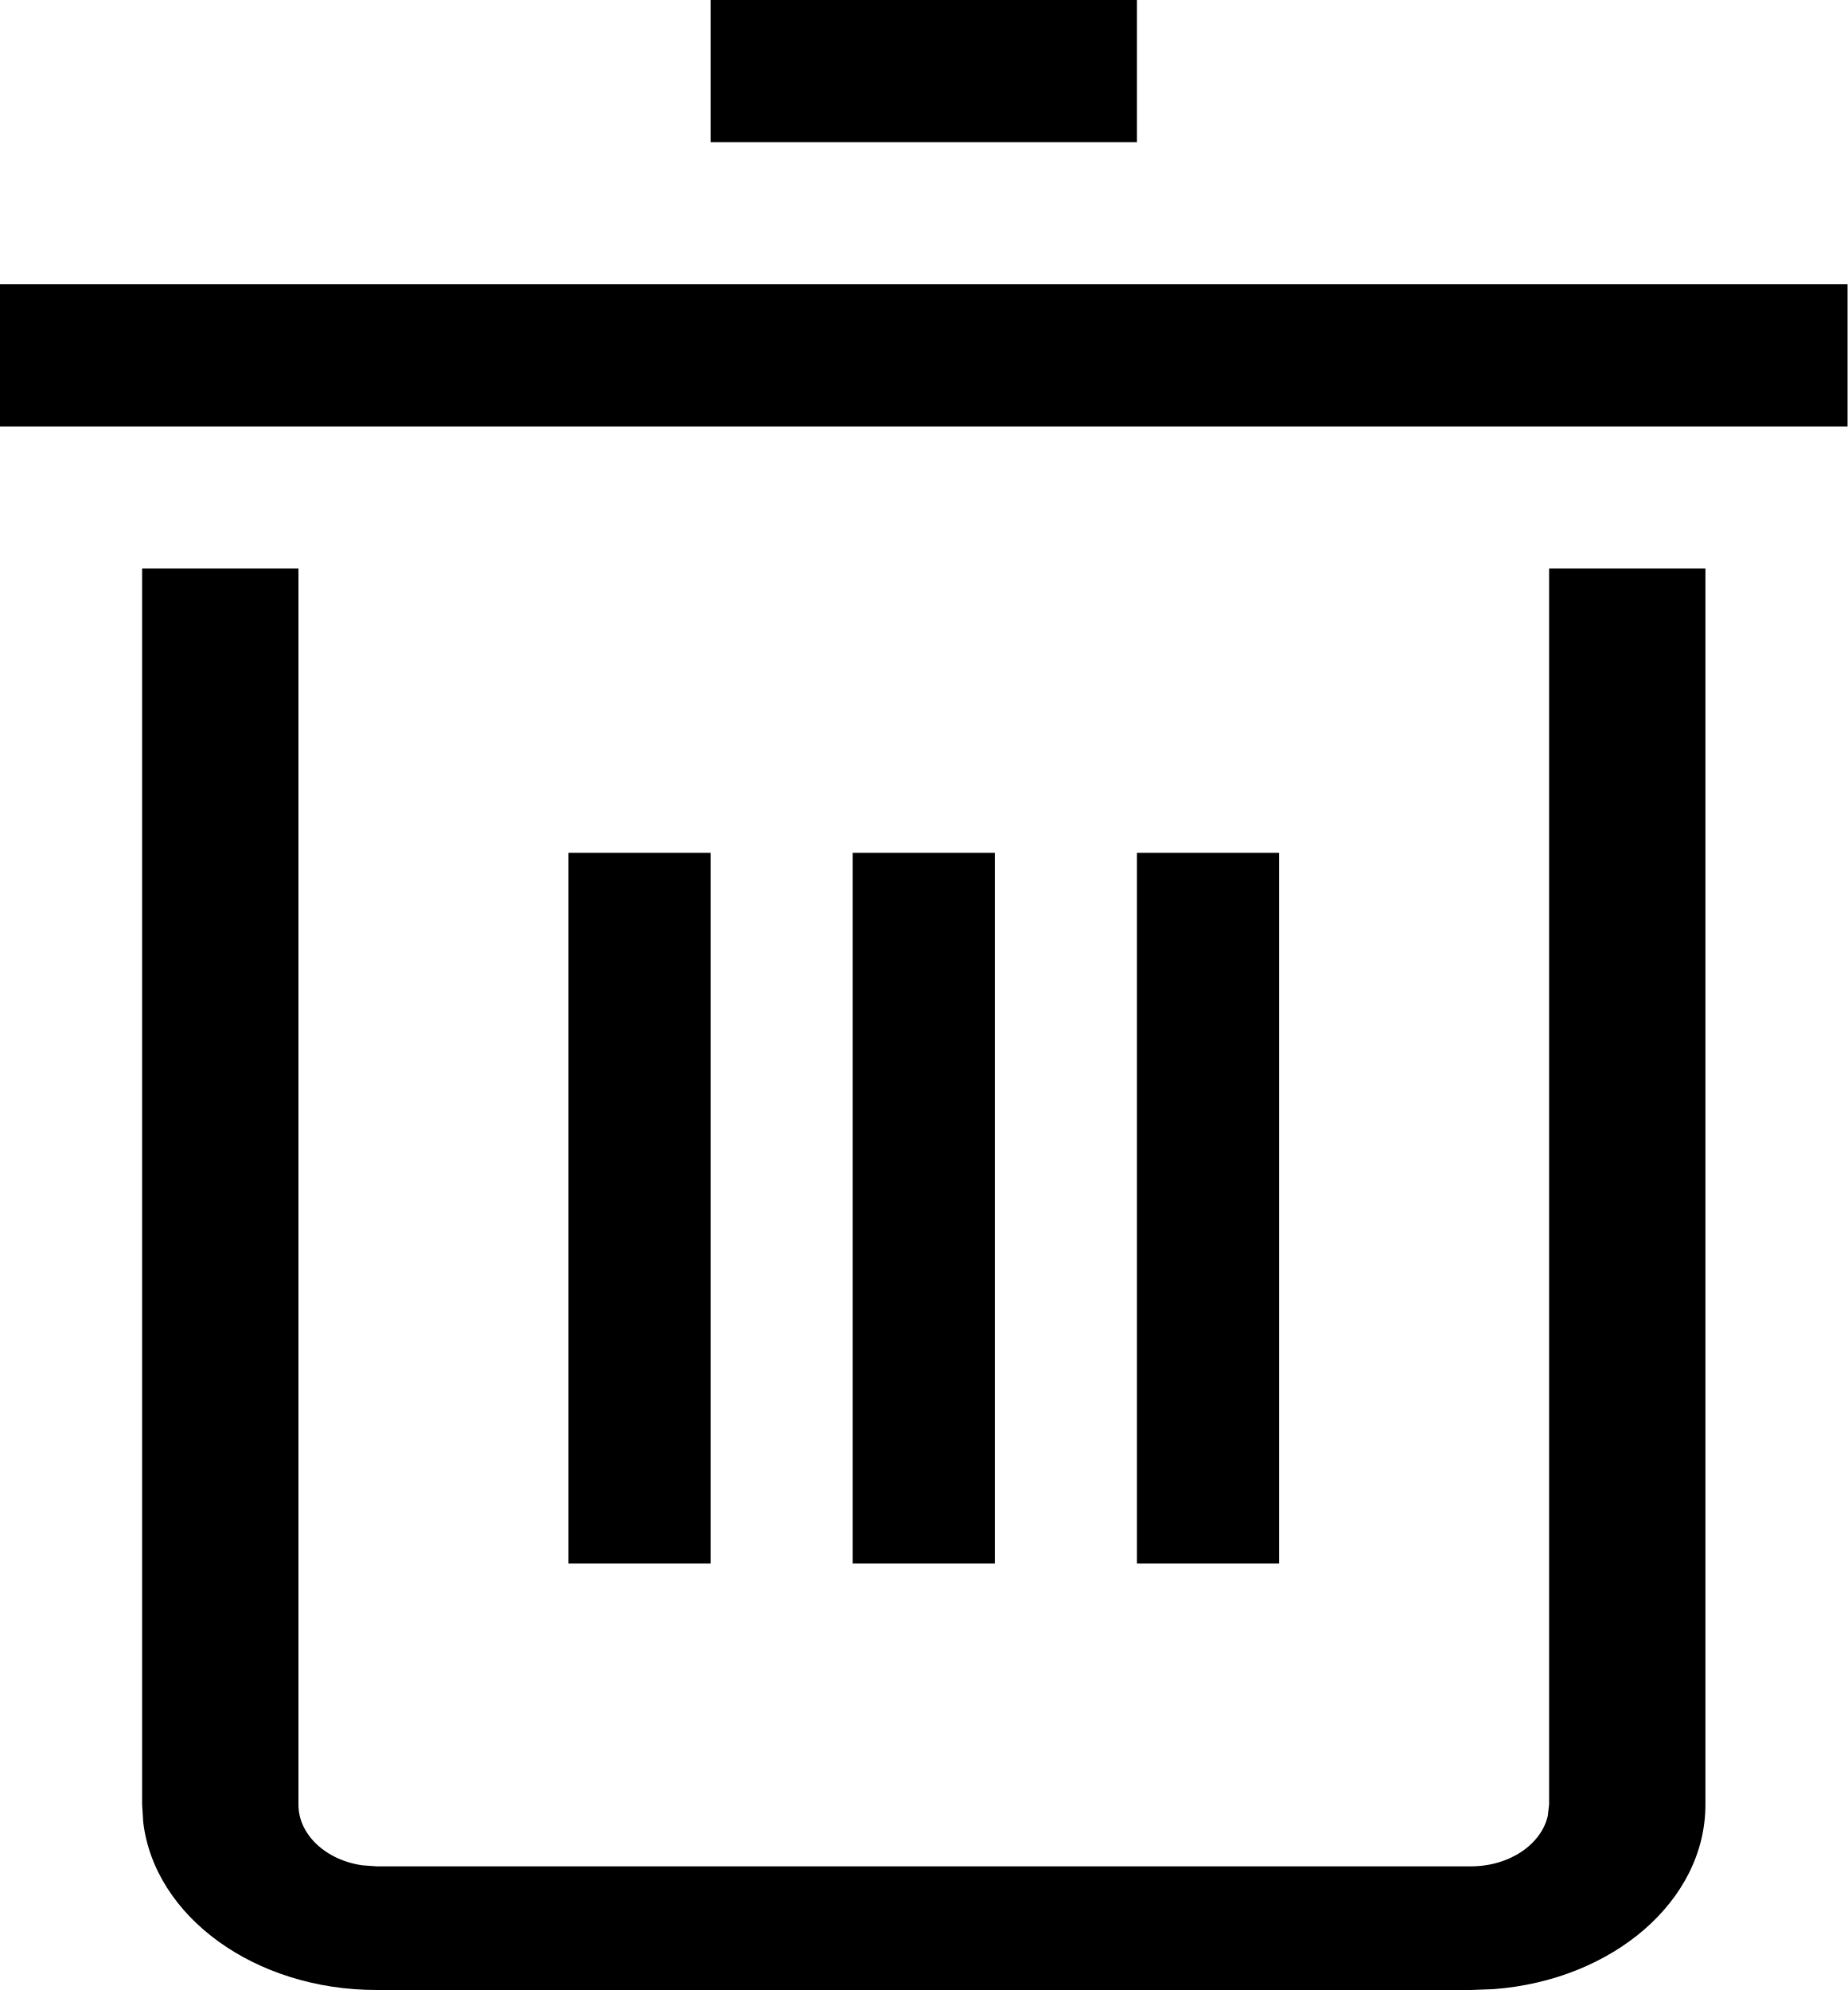
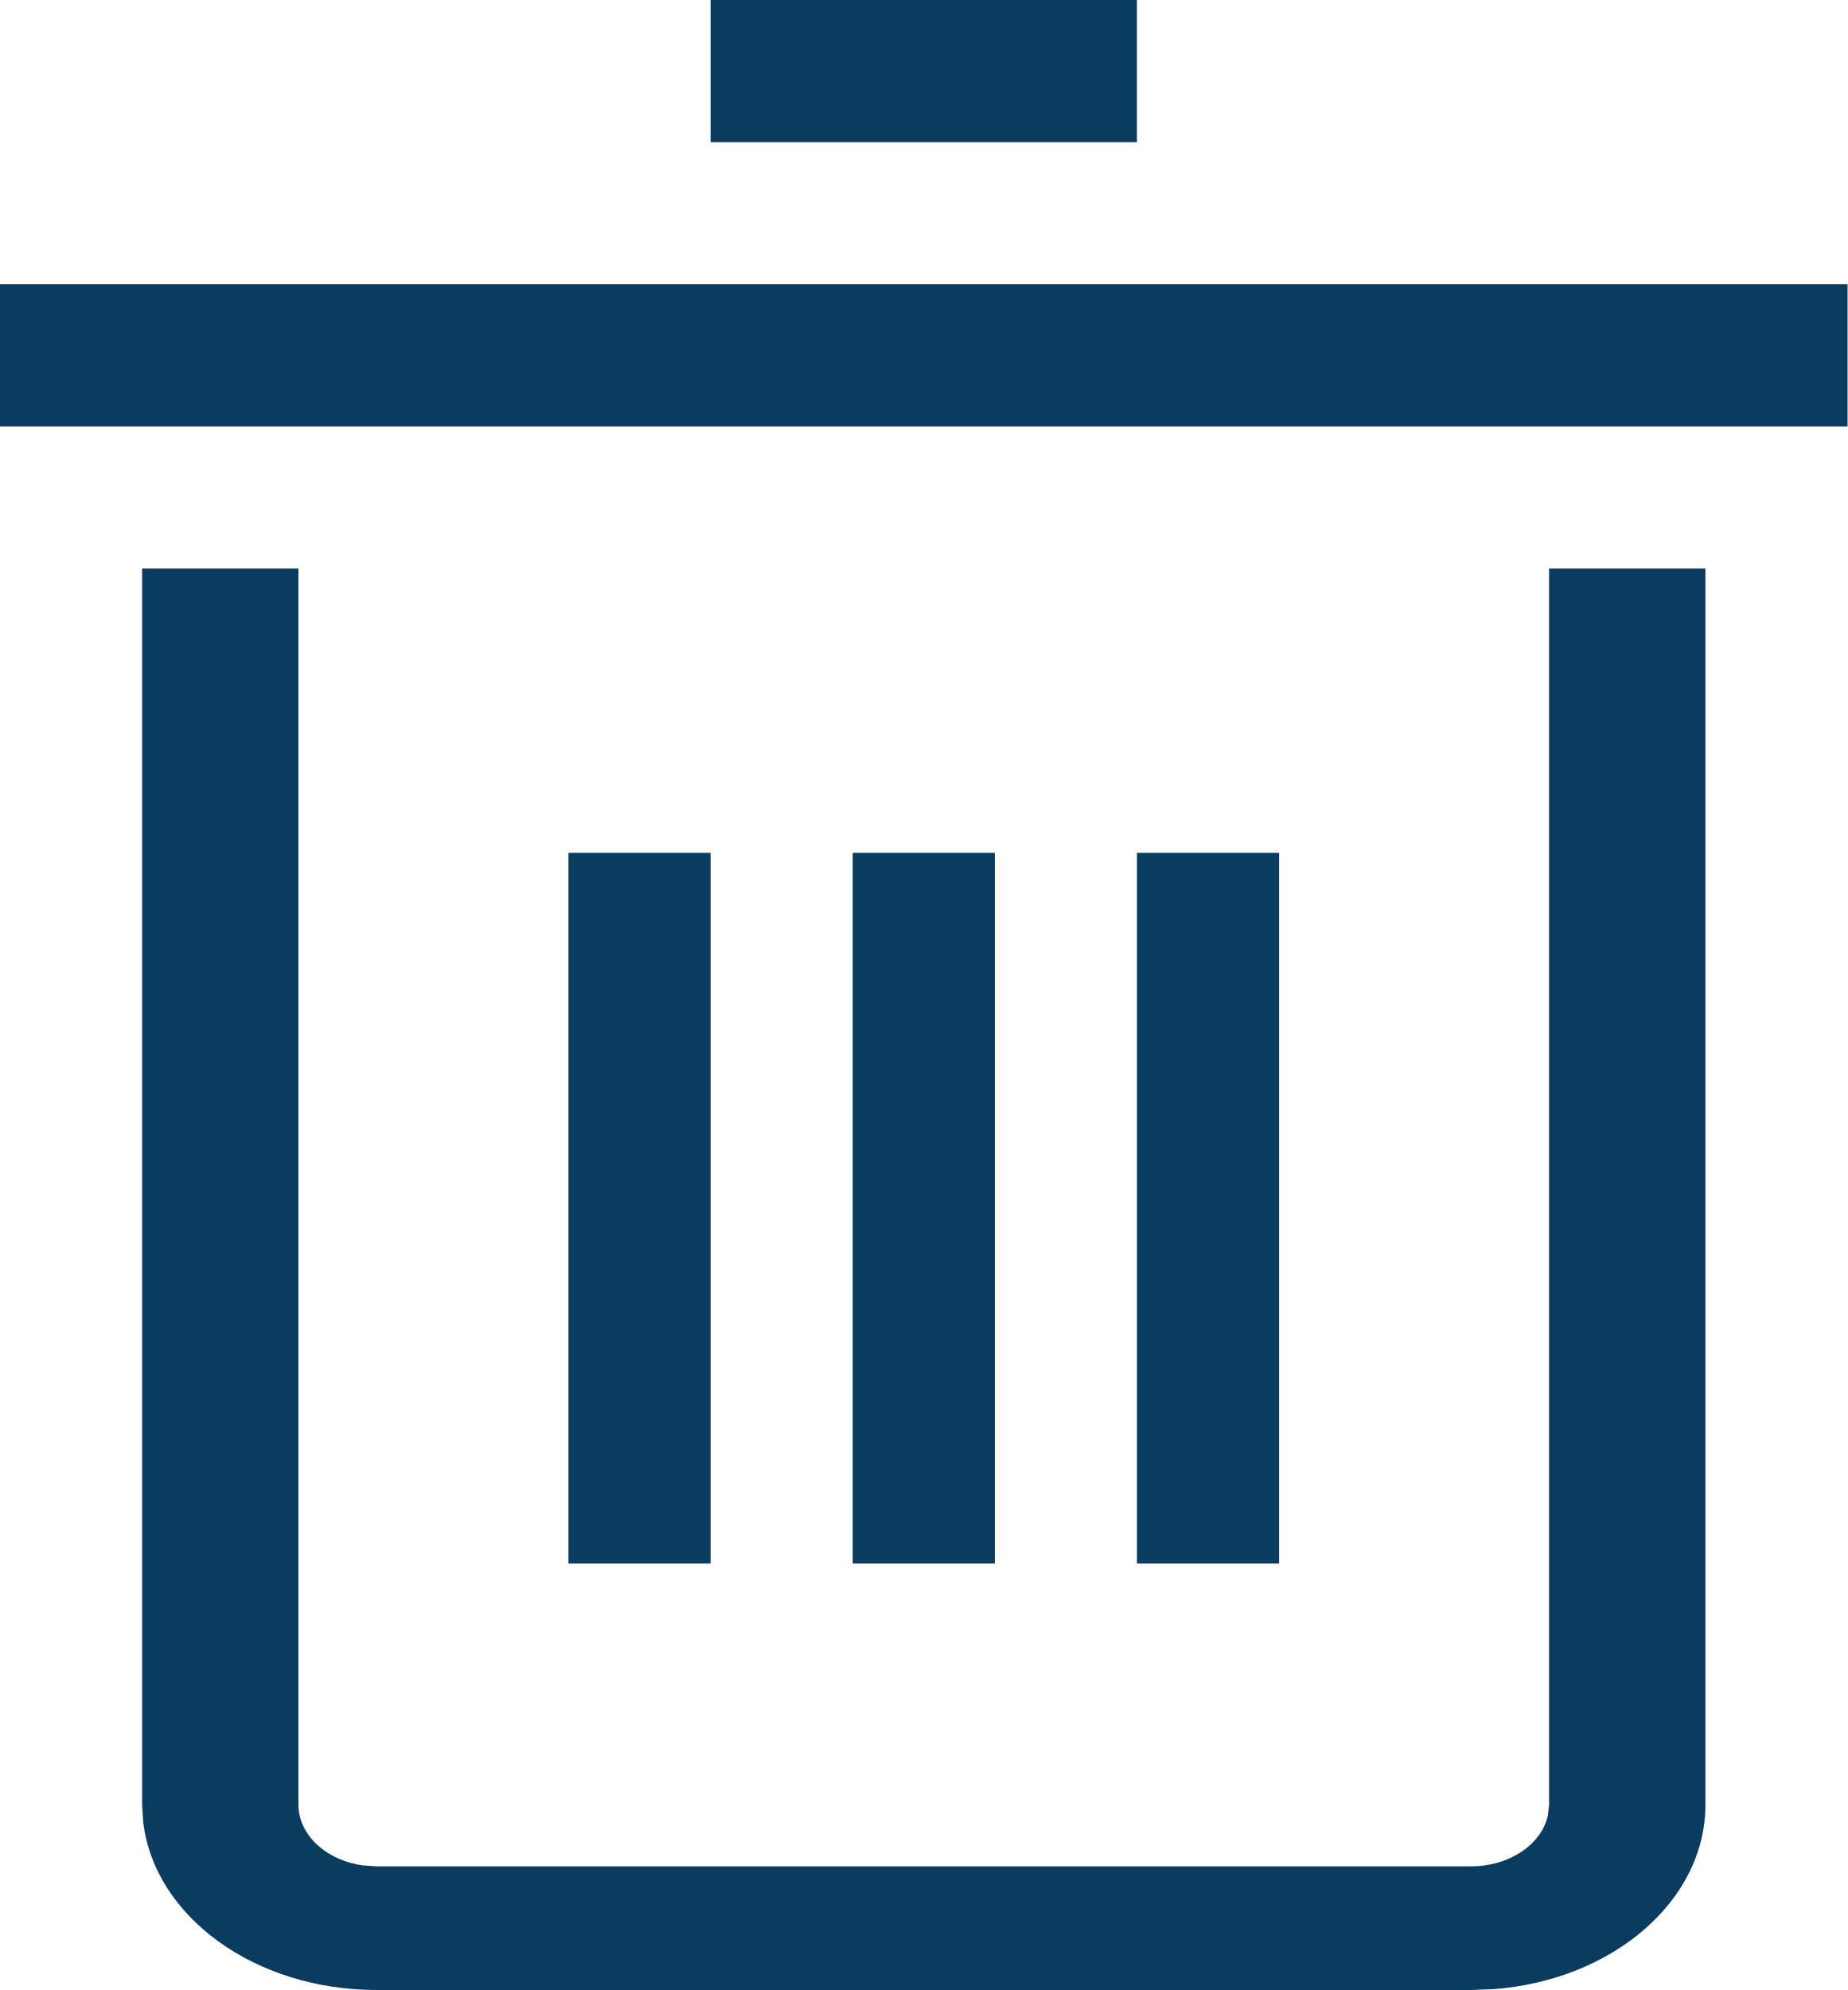
<svg xmlns="http://www.w3.org/2000/svg" width="13px" height="14px" viewBox="0 0 13 14" version="1.1">
  <g id="Plateforme" stroke="none" stroke-width="1" fill="none" fill-rule="evenodd">
-     <g id="2.3_CatalogueIndicateurs_Modif" transform="translate(-595, -290)" fill="#000000">
+     <g id="2.3_CatalogueIndicateurs_Modif" transform="translate(-595, -290)" fill="#0B3C5F">
      <g id="Row1" transform="translate(100, 159)">
        <g id="indic_edit" transform="translate(372, 66)">
          <g id="btn_delete" transform="translate(113, 56)">
            <g id="icon/trash" transform="translate(9, 9)">
              <path d="M3.1,4 L3.1,12.696 C3.1,12.909 3.295,13.087 3.551,13.123 L3.65,13.13 L11.35,13.13 C11.62,13.13 11.845,12.977 11.891,12.774 L11.9,12.696 L11.9,4 L13,4 L13,12.696 C13,13.374 12.346,13.931 11.509,13.994 L11.35,14 L3.65,14 C2.792,14 2.088,13.483 2.008,12.821 L2,12.696 L2,4 L3.1,4 Z M6,6 L6,11 L5,11 L5,6 L6,6 Z M8,6 L8,11 L7,11 L7,6 L8,6 Z M10,6 L10,11 L9,11 L9,6 L10,6 Z M14,2 L14,3 L1,3 L1,2 L14,2 Z M9,0 L9,1 L6,1 L6,0 L9,0 Z" />
            </g>
          </g>
        </g>
      </g>
    </g>
  </g>
</svg>
